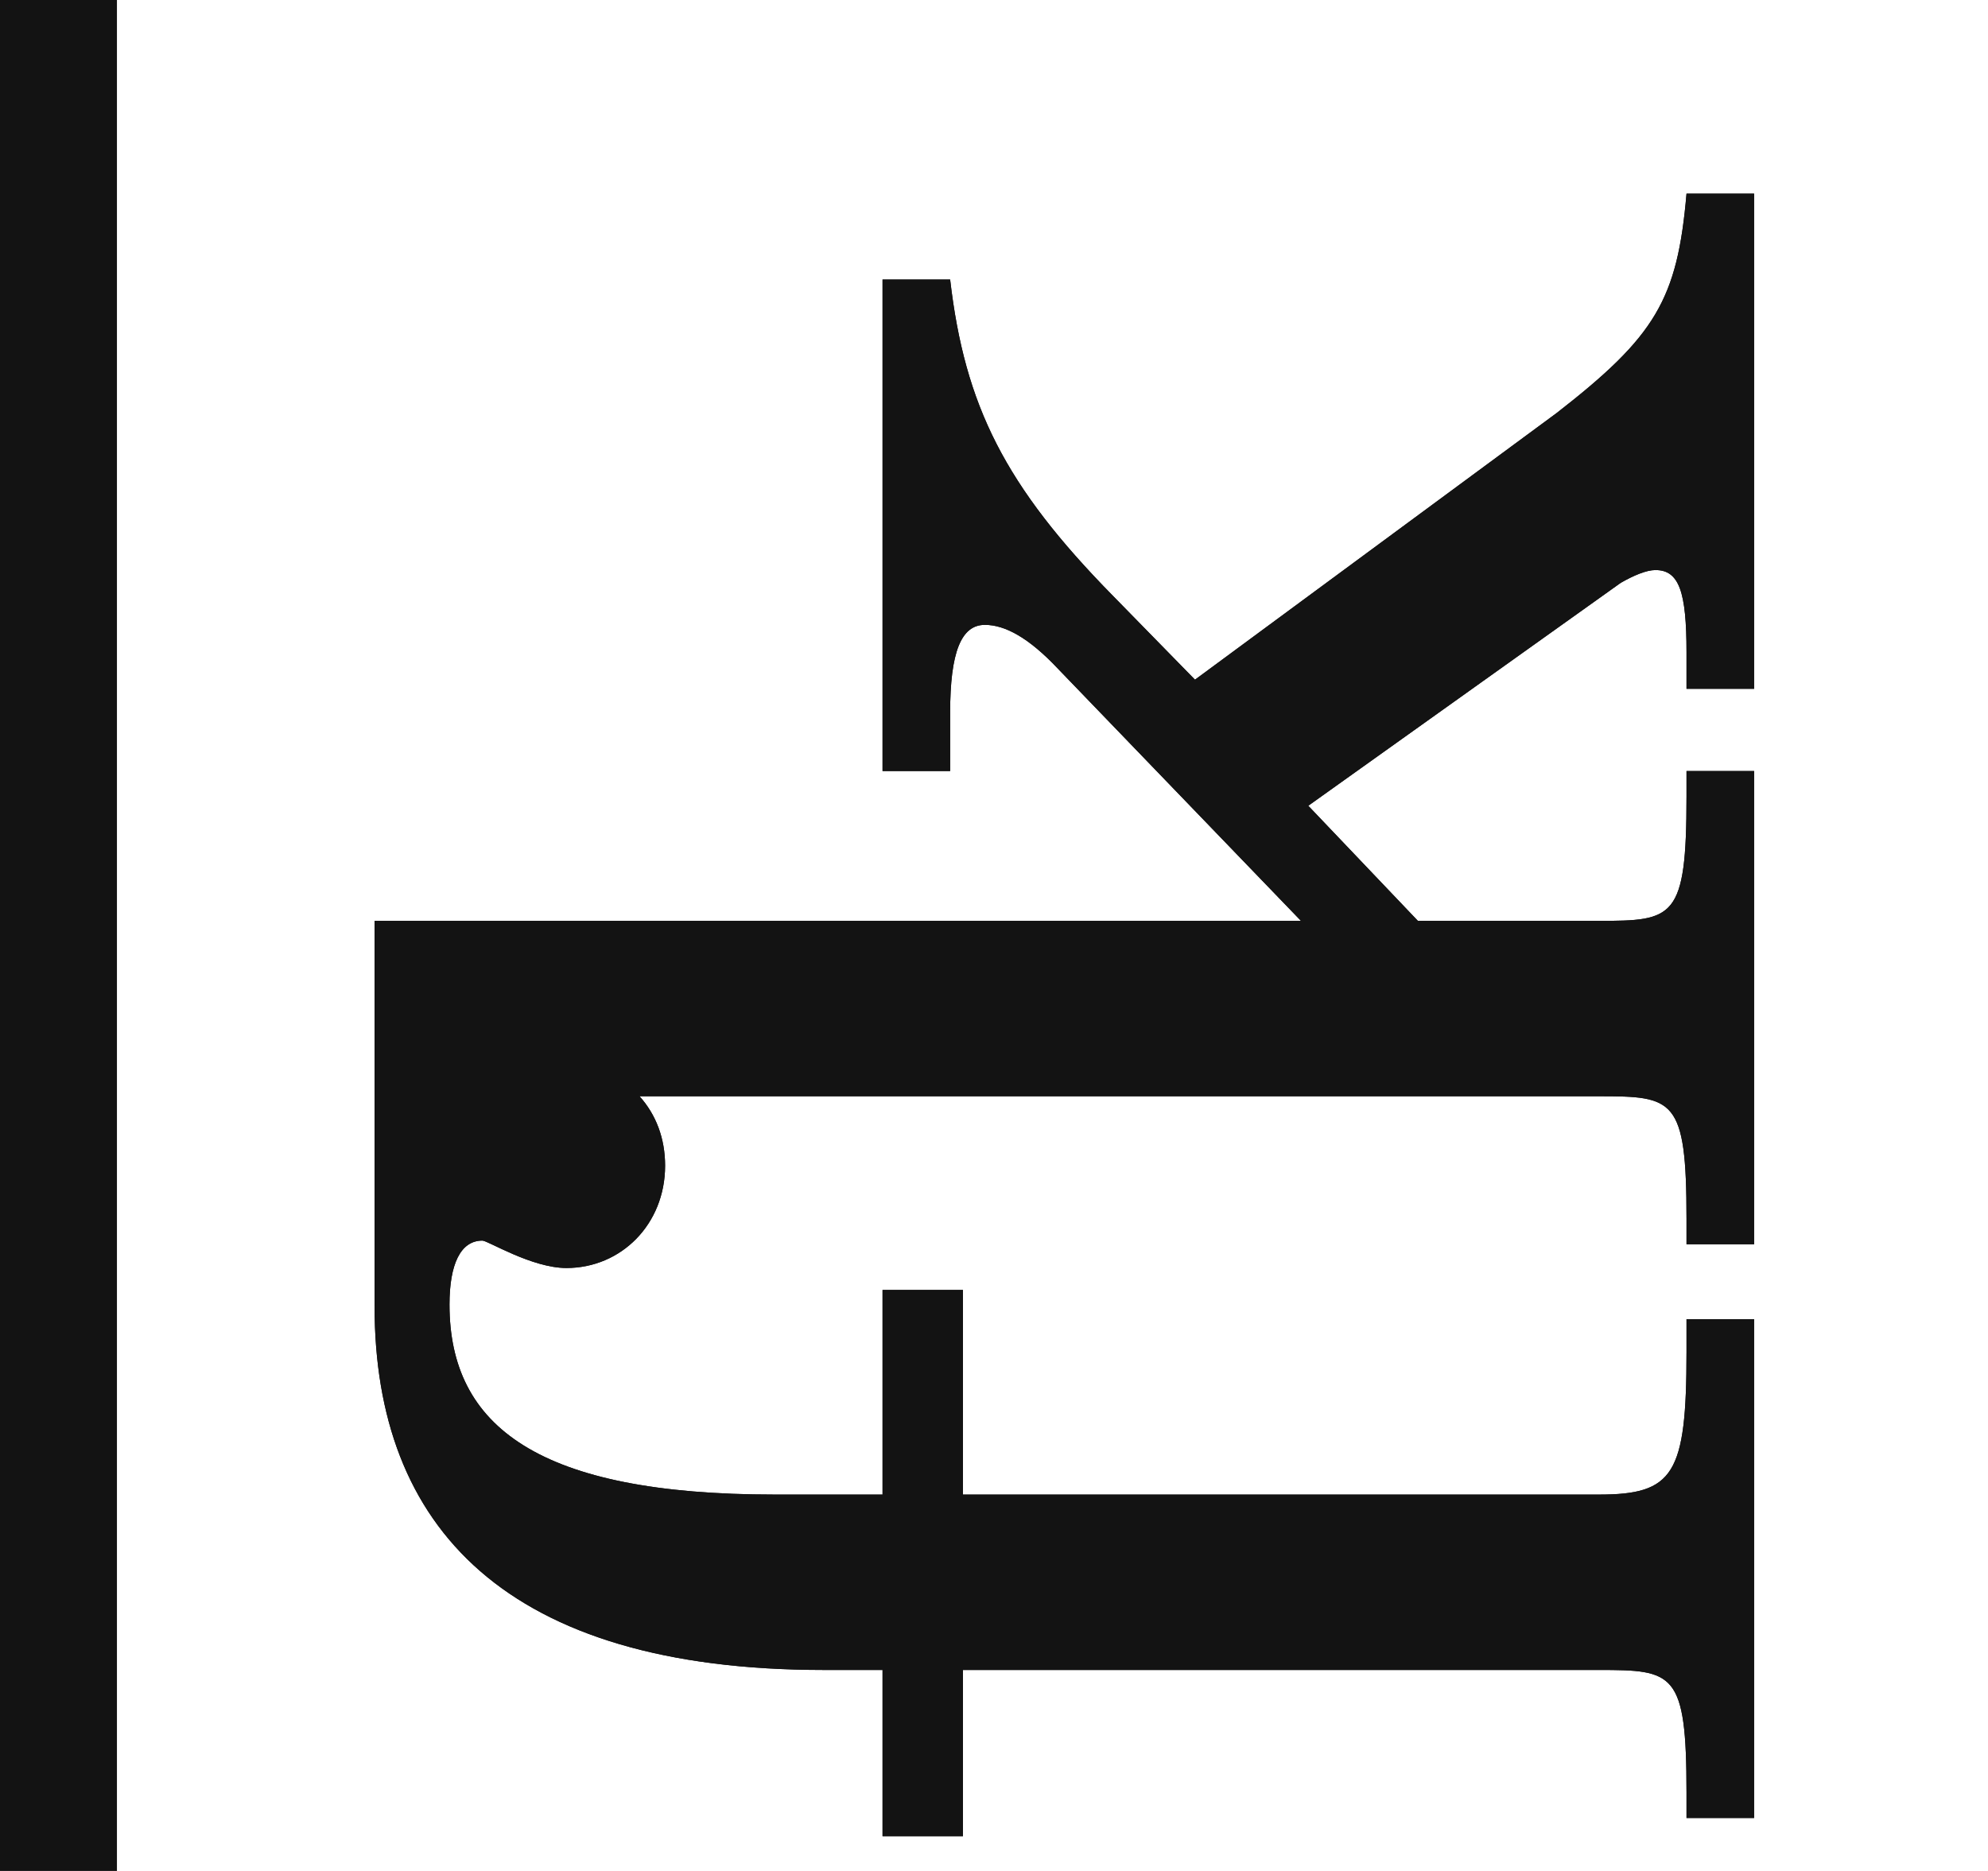
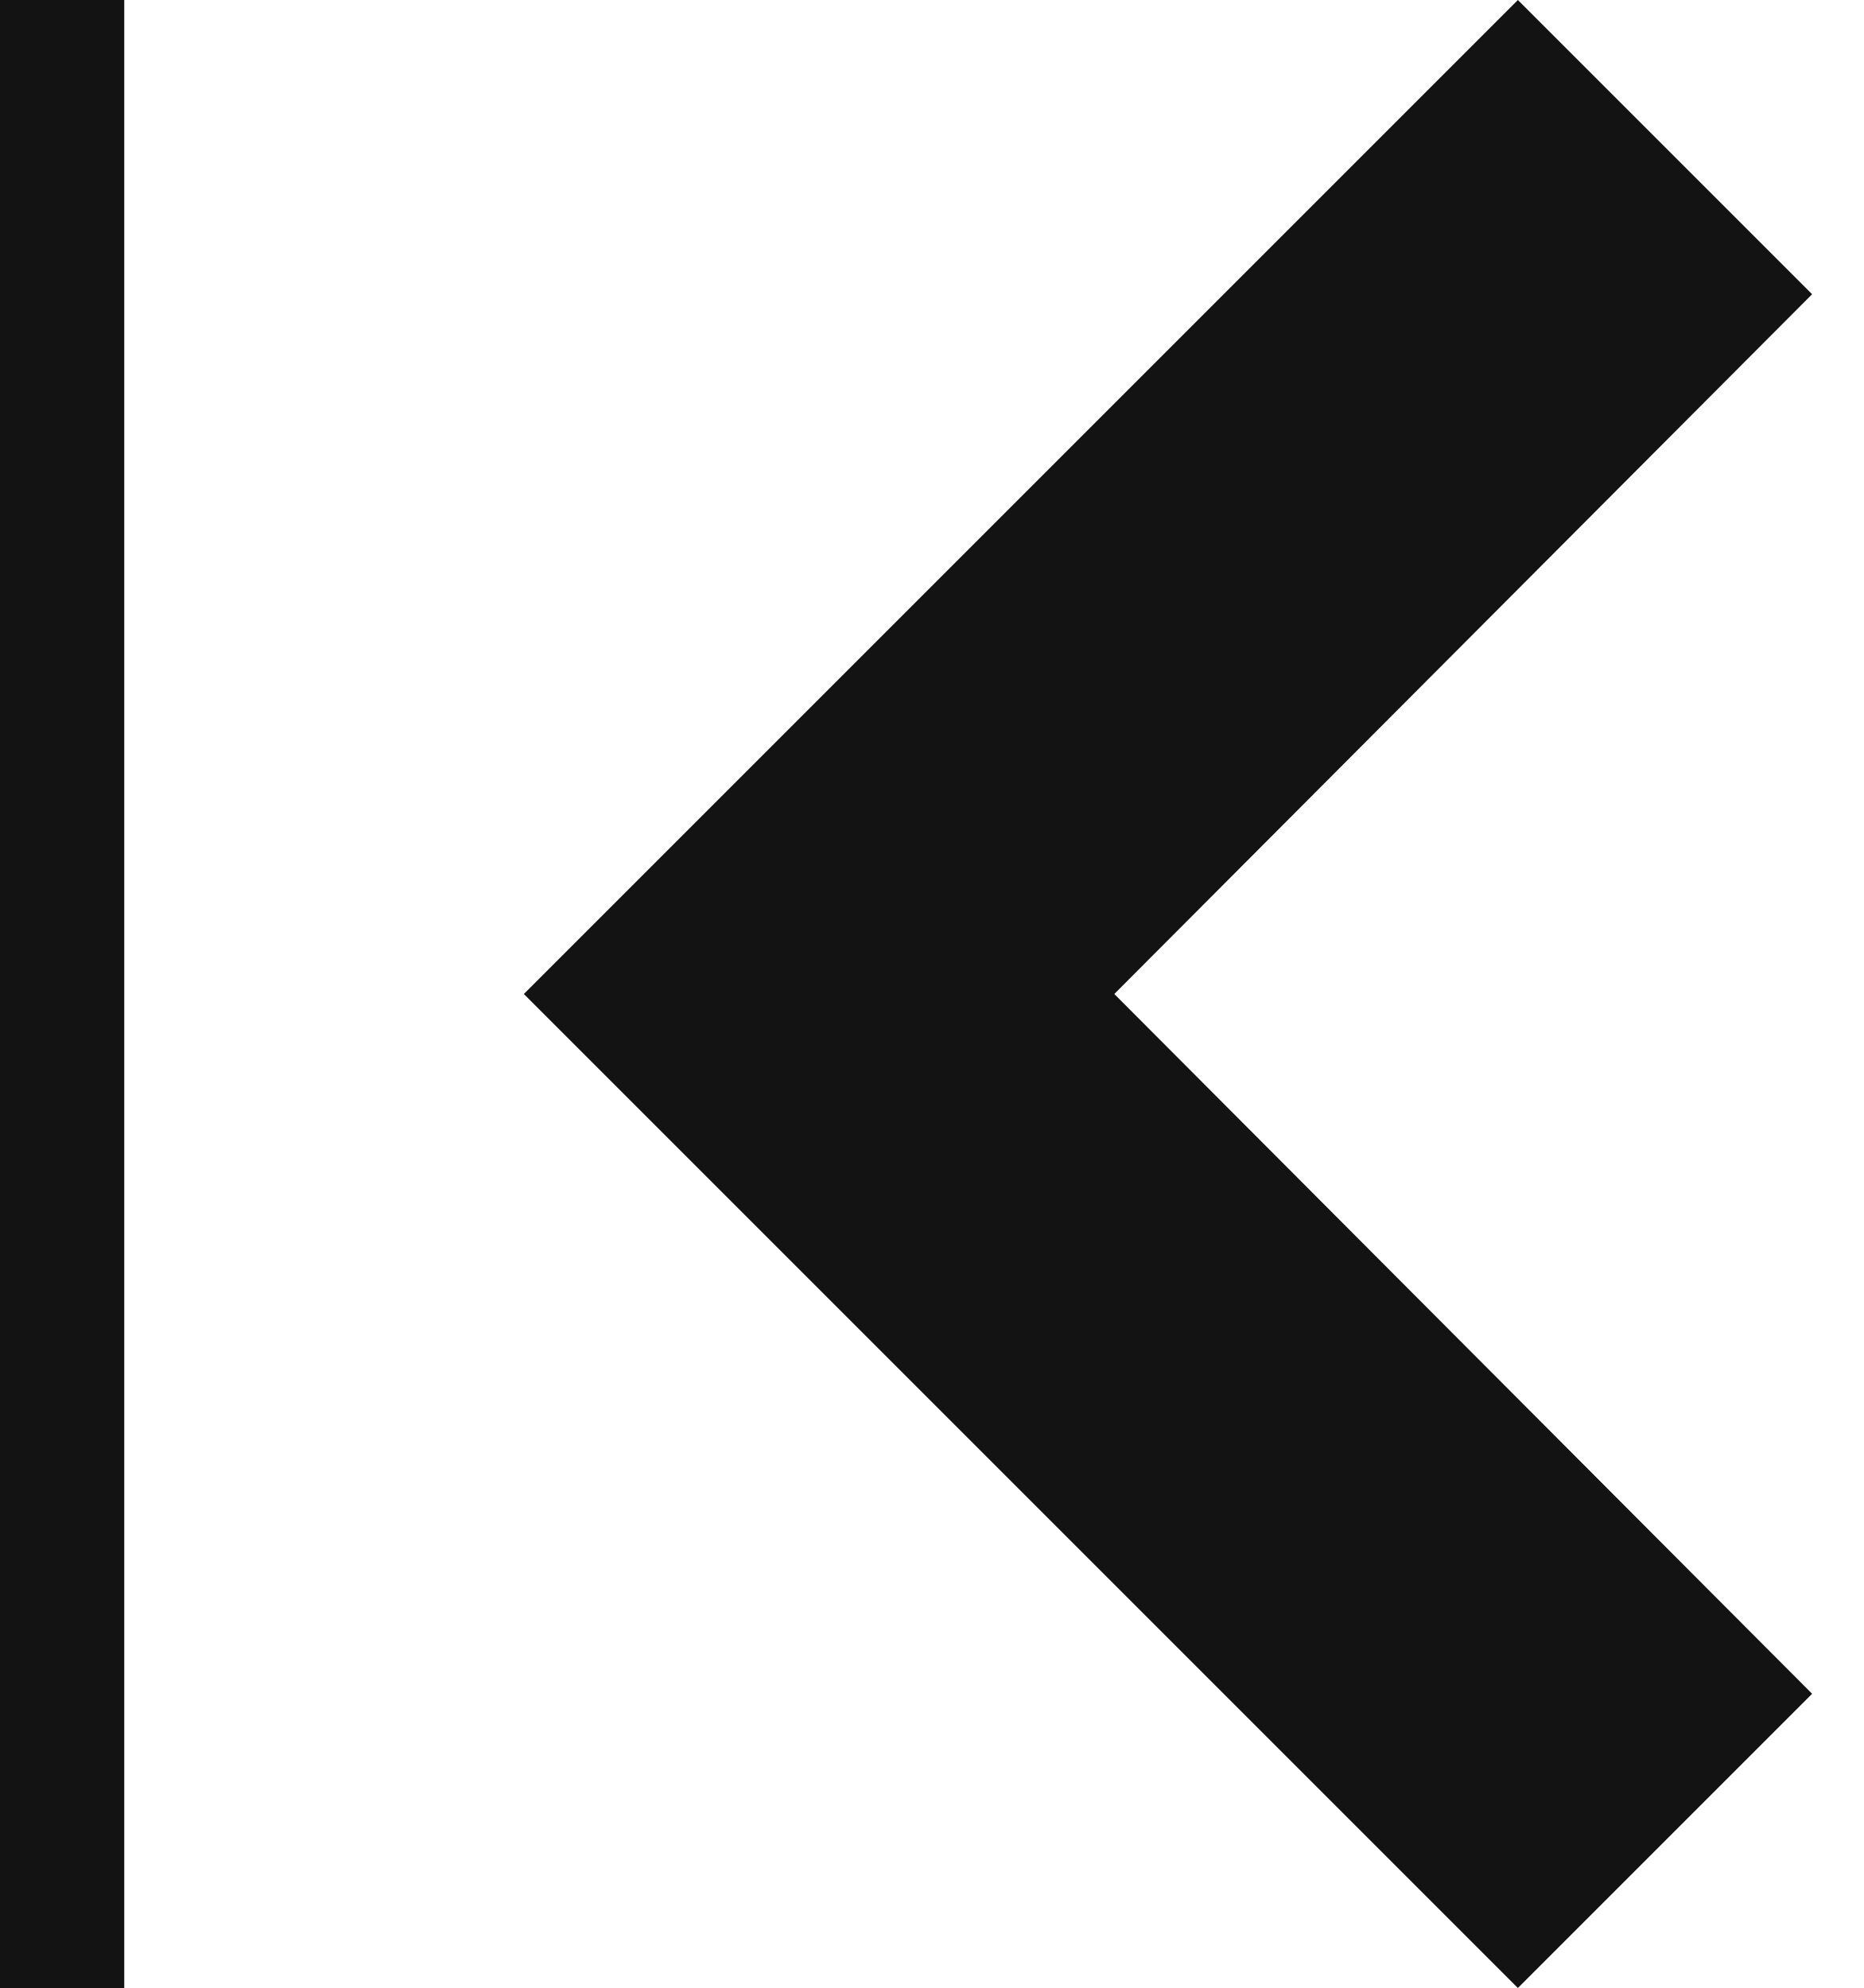
- <svg xmlns="http://www.w3.org/2000/svg" width="17px" height="16px" viewBox="0 0 17 16" version="1.1">
+ <svg xmlns="http://www.w3.org/2000/svg" width="15px" height="16px" viewBox="0 0 15 16" version="1.1">
  <g id="Elements" stroke="none" stroke-width="1" fill="none" fill-rule="evenodd">
-     <g id="Group" transform="translate(8.5, 8) rotate(180) translate(-8.5, -8)">
-       <text id="" transform="translate(8, 8) rotate(90) translate(-8, -8)" font-family="fontello" font-size="16" font-weight="normal" fill="#131313">
-         <tspan x="0" y="14"></tspan>
-       </text>
-       <text id="" transform="translate(8, 8) rotate(90) translate(-8, -8)" font-family="fontello" font-size="16" font-weight="normal" fill="#131313">
-         <tspan x="0" y="14"></tspan>
-       </text>
-       <line x1="16.5" y1="0.5" x2="16.5" y2="15.5" id="Line" stroke="#131313" stroke-linecap="square" />
+     <g id="Group" transform="translate(7.292, 8) rotate(180) translate(-7.292, -8)">
+       <g id="" transform="translate(5.184, 8) rotate(90) translate(-5.184, -8)translate(-2.816, 2.816)" fill="#131313" fill-rule="nonzero">
+         <polygon id="Path" points="0 8 5.632 2.368 8 0 16 8 13.632 10.368 8 4.752 2.368 10.368" />
+       </g>
+       <line x1="14.084" y1="0.5" x2="14.084" y2="15.5" id="Line" stroke="#131313" stroke-linecap="square" />
    </g>
  </g>
</svg>
